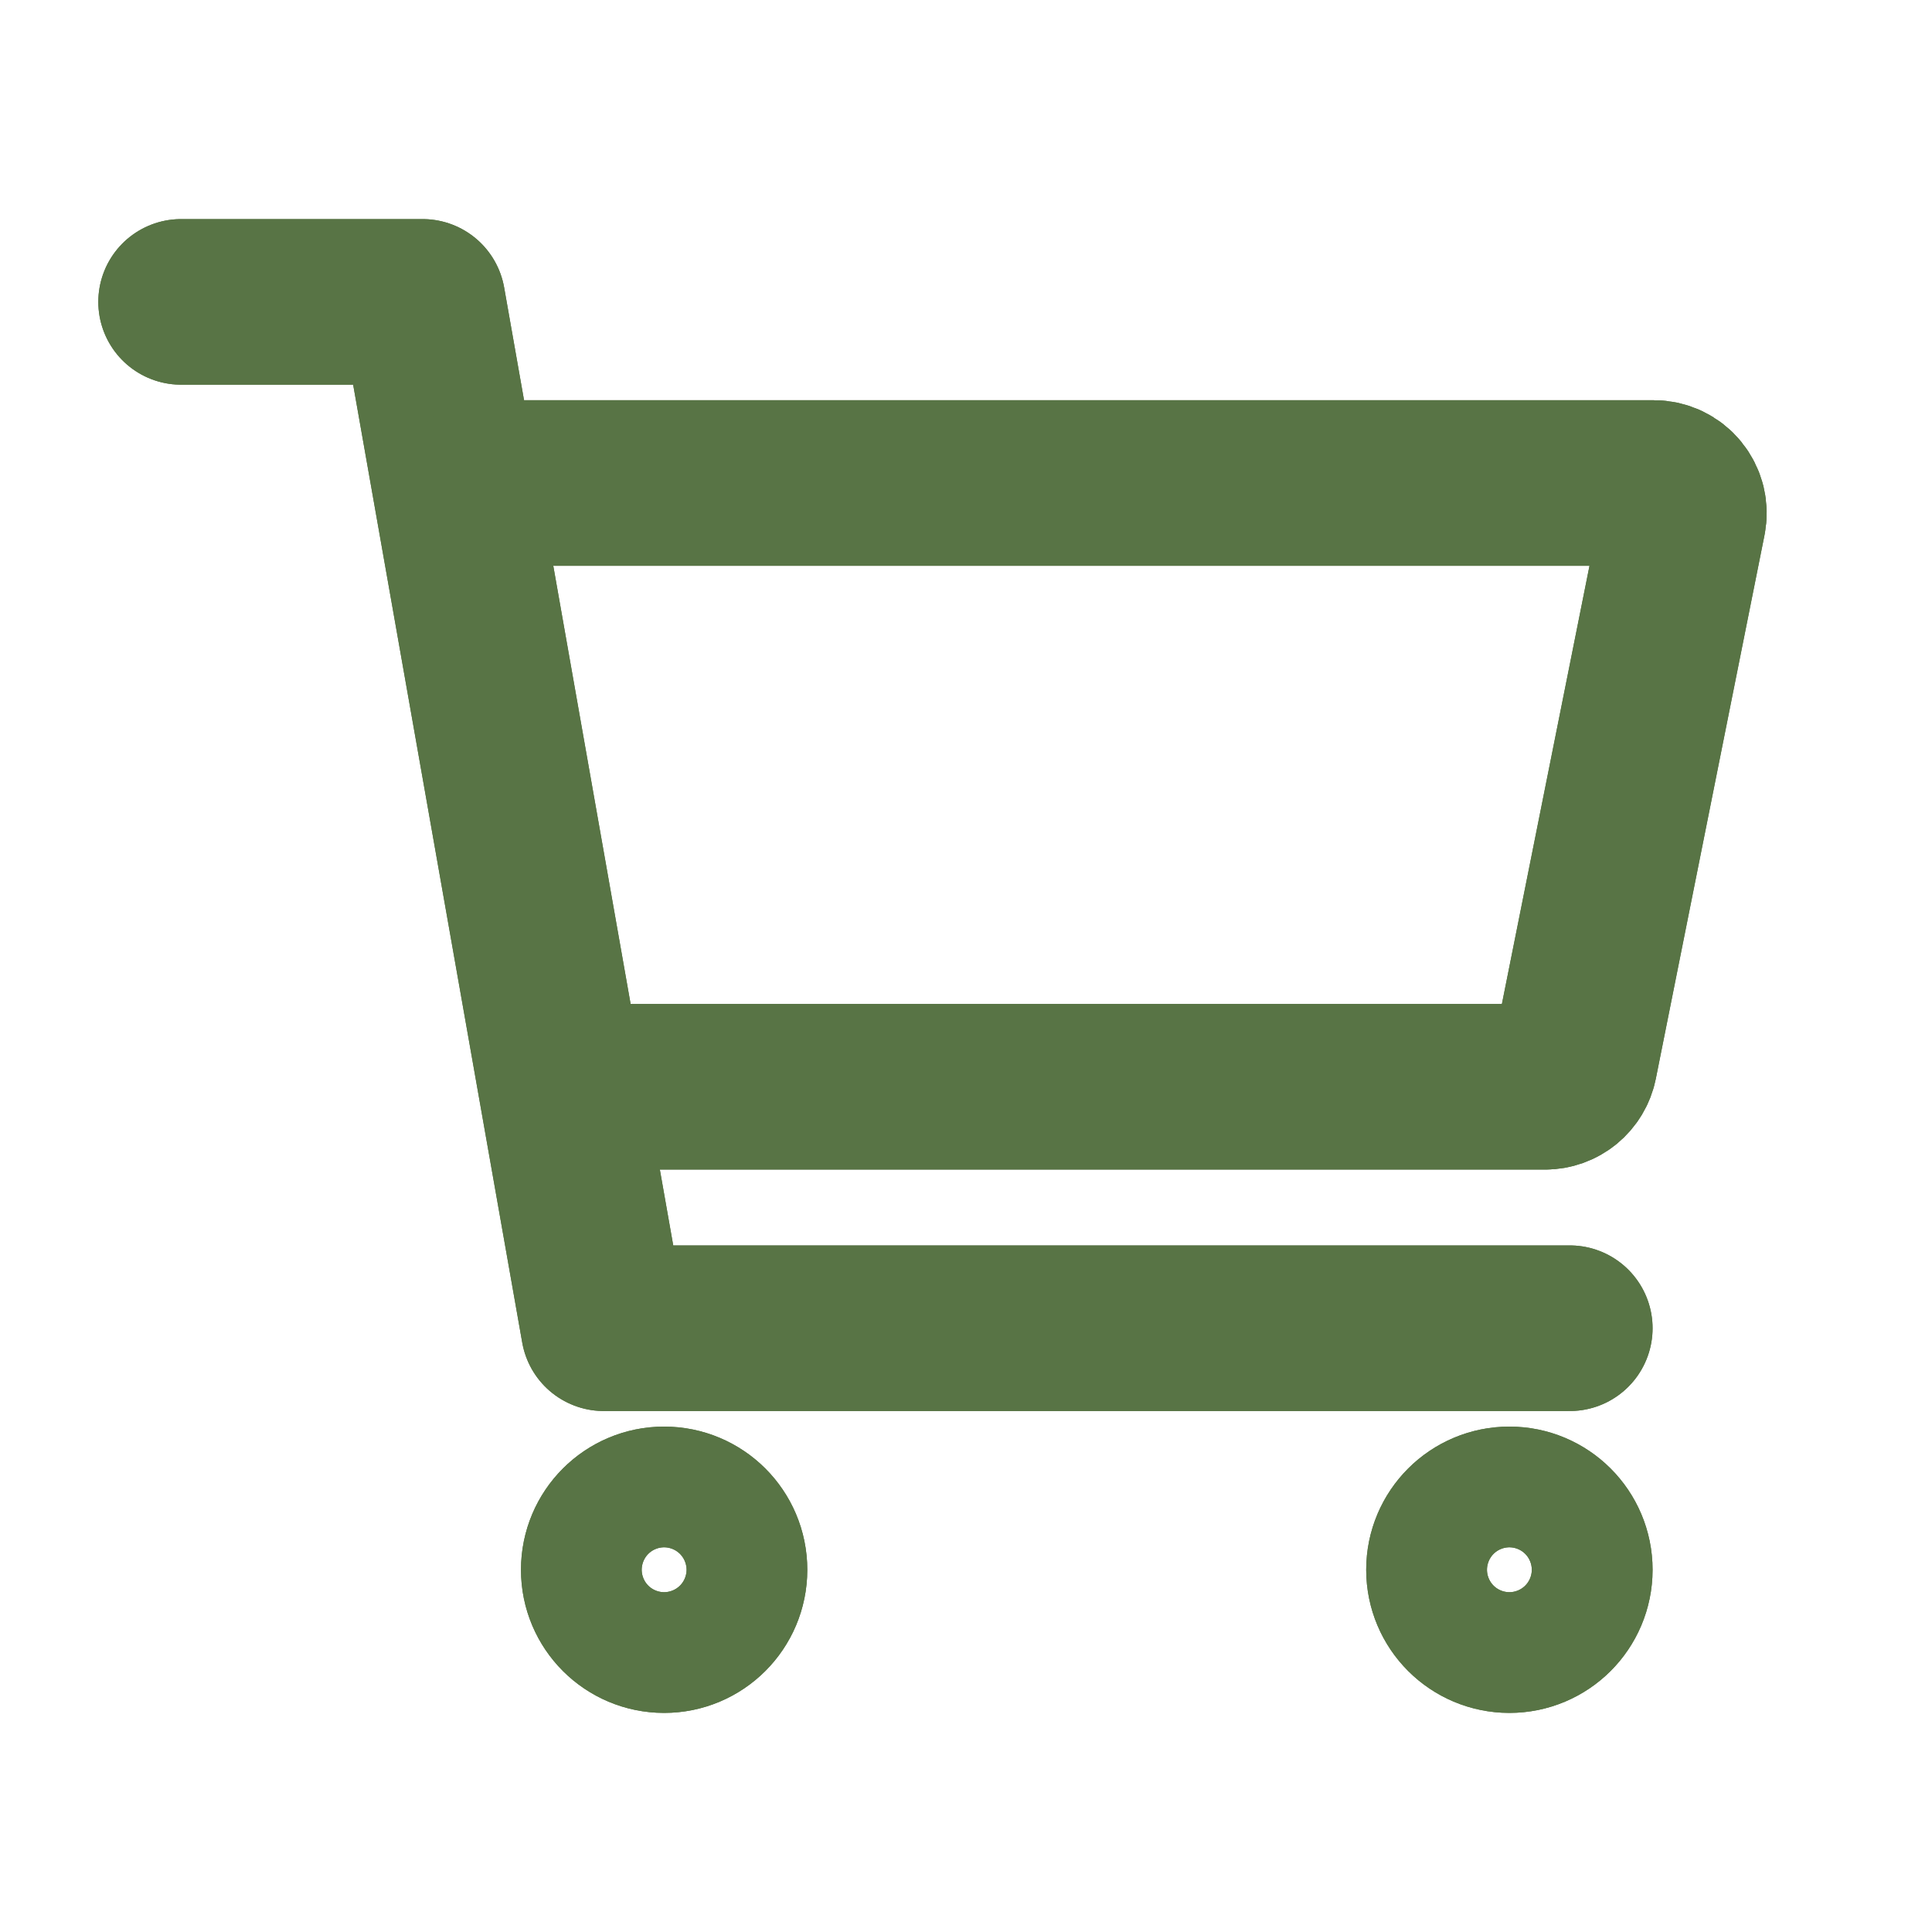
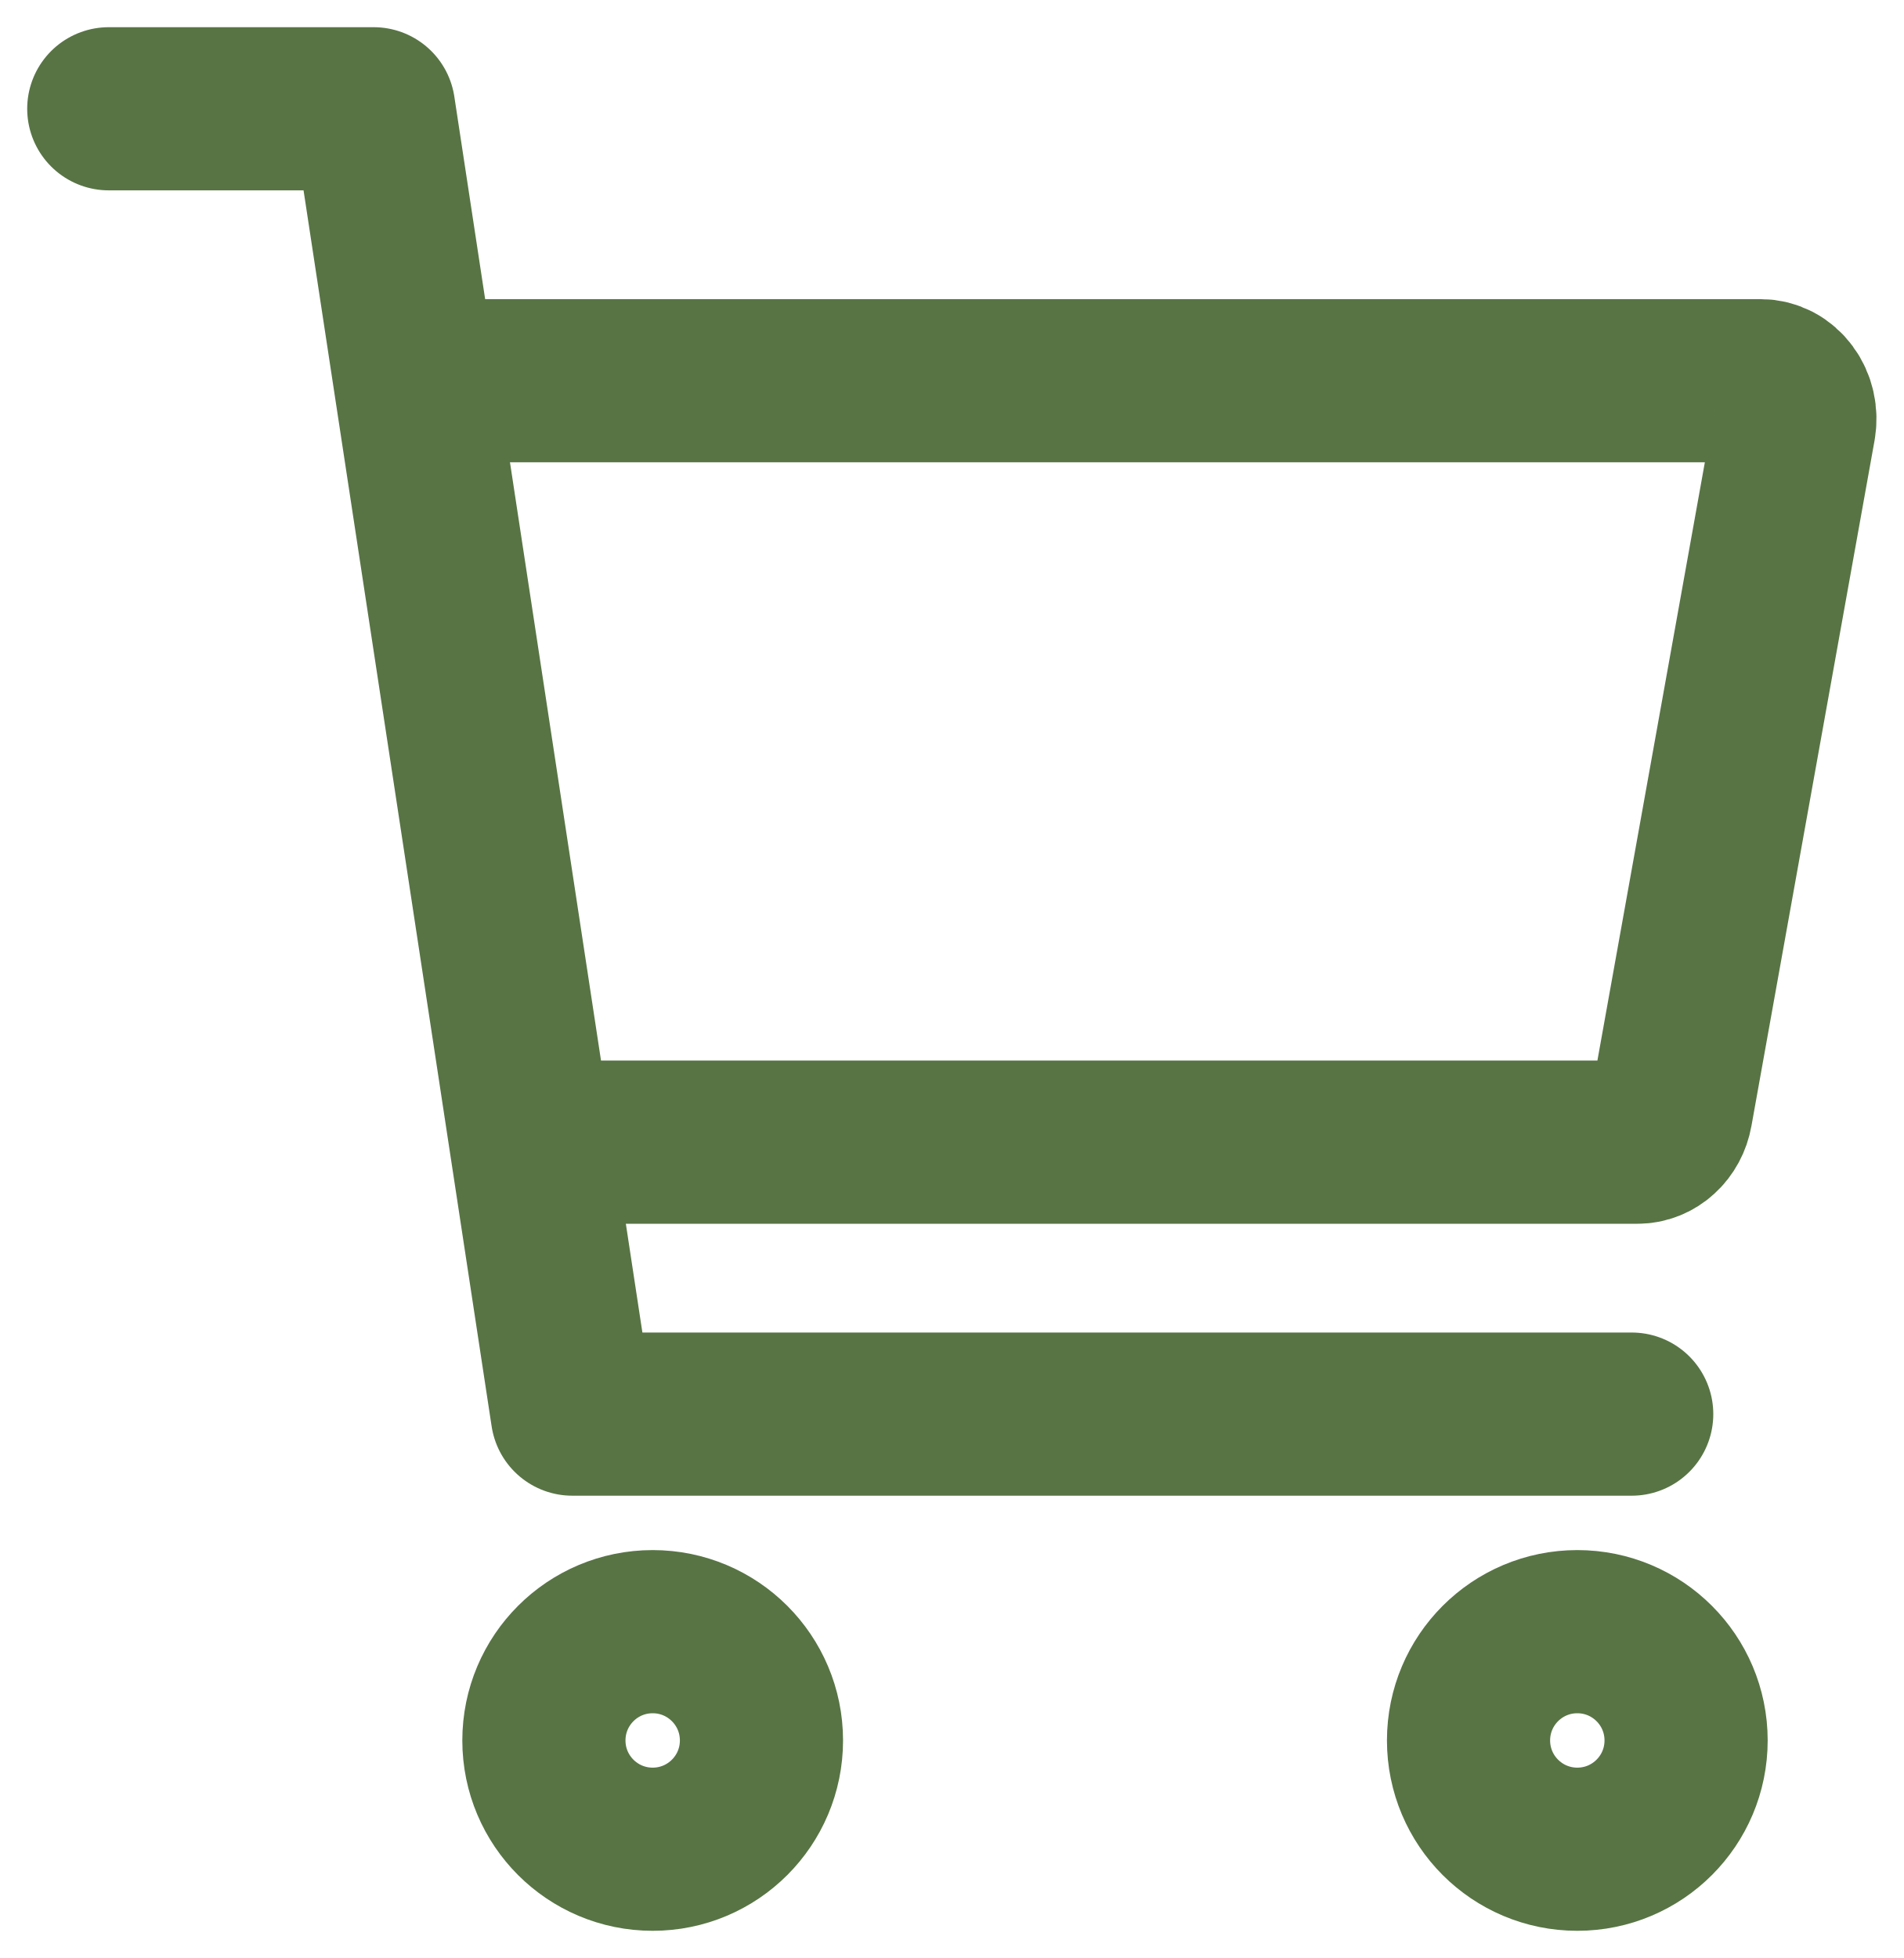
- <svg xmlns="http://www.w3.org/2000/svg" width="35" height="35" viewBox="0 0 35 35" fill="none">
-   <path d="M12.031 29.531C12.635 29.531 13.125 29.042 13.125 28.438C13.125 27.833 12.635 27.344 12.031 27.344C11.427 27.344 10.938 27.833 10.938 28.438C10.938 29.042 11.427 29.531 12.031 29.531Z" stroke="#587445" stroke-width="3" stroke-linecap="round" stroke-linejoin="round" />
-   <path d="M27.344 29.531C27.948 29.531 28.438 29.042 28.438 28.438C28.438 27.833 27.948 27.344 27.344 27.344C26.74 27.344 26.25 27.833 26.25 28.438C26.25 29.042 26.74 29.531 27.344 29.531Z" stroke="#587445" stroke-width="3" stroke-linecap="round" stroke-linejoin="round" />
-   <path d="M3.281 5.469H7.656L10.938 24.062H28.438" stroke="#587445" stroke-width="3" stroke-linecap="round" stroke-linejoin="round" />
-   <path d="M10.938 19.688H27.989C28.116 19.688 28.238 19.644 28.336 19.564C28.434 19.483 28.501 19.372 28.526 19.248L30.494 9.404C30.51 9.325 30.508 9.243 30.489 9.164C30.469 9.086 30.432 9.013 30.381 8.95C30.33 8.887 30.265 8.837 30.192 8.802C30.119 8.768 30.039 8.75 29.958 8.75H8.75" stroke="#587445" stroke-width="3" stroke-linecap="round" stroke-linejoin="round" />
-   <path d="M12.031 29.531C12.635 29.531 13.125 29.042 13.125 28.438C13.125 27.833 12.635 27.344 12.031 27.344C11.427 27.344 10.938 27.833 10.938 28.438C10.938 29.042 11.427 29.531 12.031 29.531Z" stroke="#587445" stroke-width="3" stroke-linecap="round" stroke-linejoin="round" />
-   <path d="M27.344 29.531C27.948 29.531 28.438 29.042 28.438 28.438C28.438 27.833 27.948 27.344 27.344 27.344C26.74 27.344 26.25 27.833 26.25 28.438C26.25 29.042 26.74 29.531 27.344 29.531Z" stroke="#587445" stroke-width="3" stroke-linecap="round" stroke-linejoin="round" />
-   <path d="M3.281 5.469H7.656L10.938 24.062H28.438" stroke="#587445" stroke-width="3" stroke-linecap="round" stroke-linejoin="round" />
-   <path d="M10.938 19.688H27.989C28.116 19.688 28.238 19.644 28.336 19.564C28.434 19.483 28.501 19.372 28.526 19.248L30.494 9.404C30.51 9.325 30.508 9.243 30.489 9.164C30.469 9.086 30.432 9.013 30.381 8.95C30.33 8.887 30.265 8.837 30.192 8.802C30.119 8.768 30.039 8.75 29.958 8.75H8.75" stroke="#587445" stroke-width="3" stroke-linecap="round" stroke-linejoin="round" />
+ <svg xmlns="http://www.w3.org/2000/svg" width="35" height="36" viewBox="0 0 35 36" fill="none">
+   <path d="M12 34C13.105 34 14 33.105 14 32C14 30.895 13.105 30 12 30C10.895 30 10 30.895 10 32C10 33.105 10.895 34 12 34Z" stroke="#587445" stroke-width="3" stroke-linecap="round" stroke-linejoin="round" />
+   <path d="M29 34C30.105 34 31 33.105 31 32C31 30.895 30.105 30 29 30C27.895 30 27 30.895 27 32C27 33.105 27.895 34 29 34Z" stroke="#587445" stroke-width="3" stroke-linecap="round" stroke-linejoin="round" />
+   <path d="M2 2H6.87L10.522 26H30" stroke="#587445" stroke-width="3" stroke-linecap="round" stroke-linejoin="round" />
+   <path d="M10.514 21H30.109C30.254 21 30.395 20.944 30.507 20.841C30.62 20.739 30.697 20.596 30.725 20.437L32.988 7.837C33.006 7.736 33.004 7.631 32.981 7.53C32.959 7.43 32.916 7.336 32.857 7.256C32.798 7.176 32.724 7.111 32.64 7.067C32.556 7.023 32.464 7 32.371 7H8" stroke="#587445" stroke-width="3" stroke-linecap="round" stroke-linejoin="round" />
</svg>
